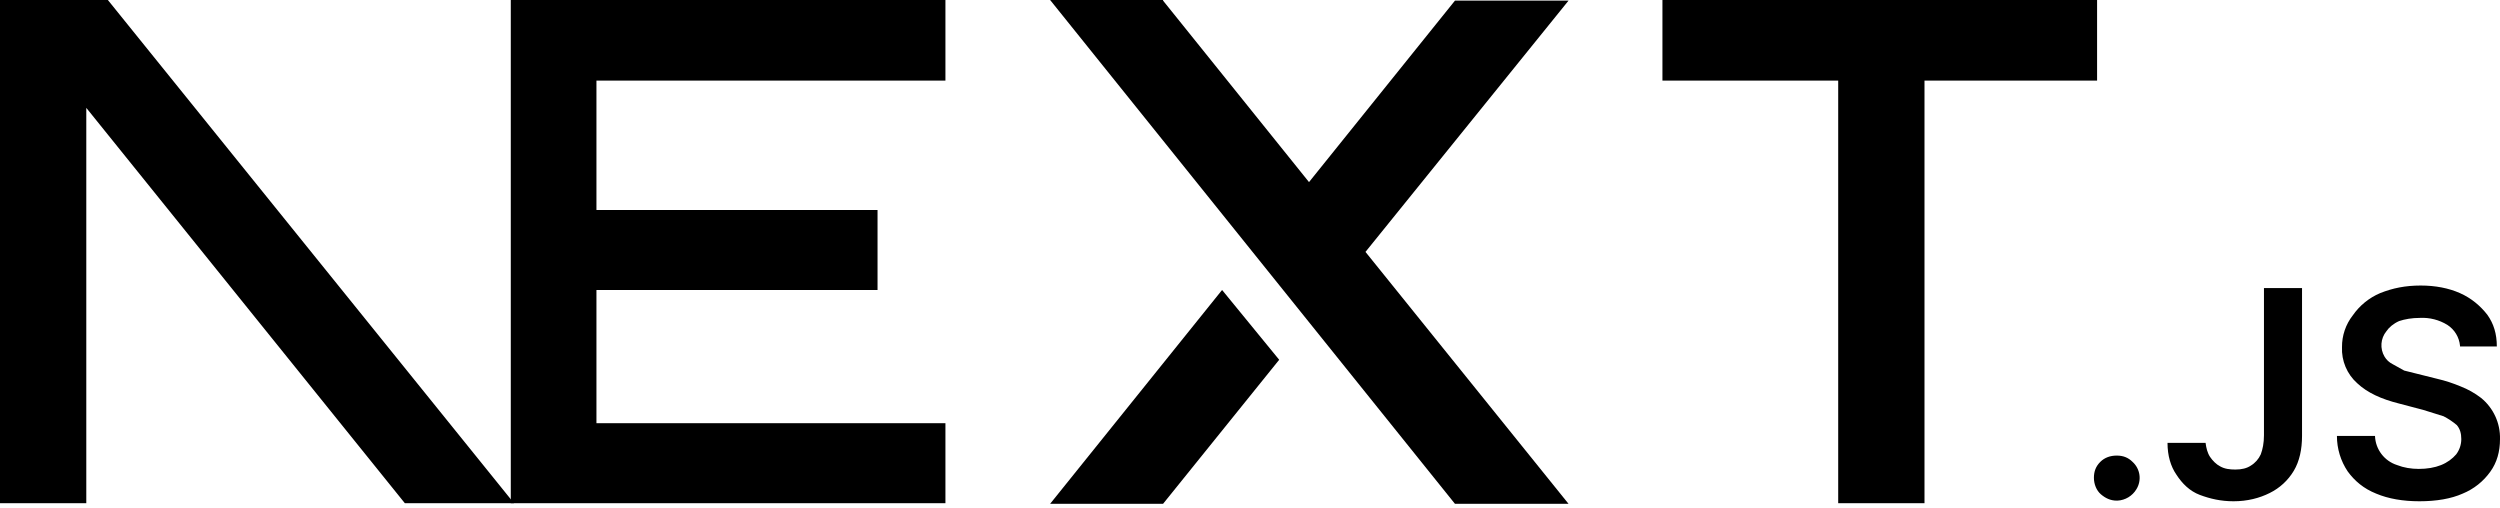
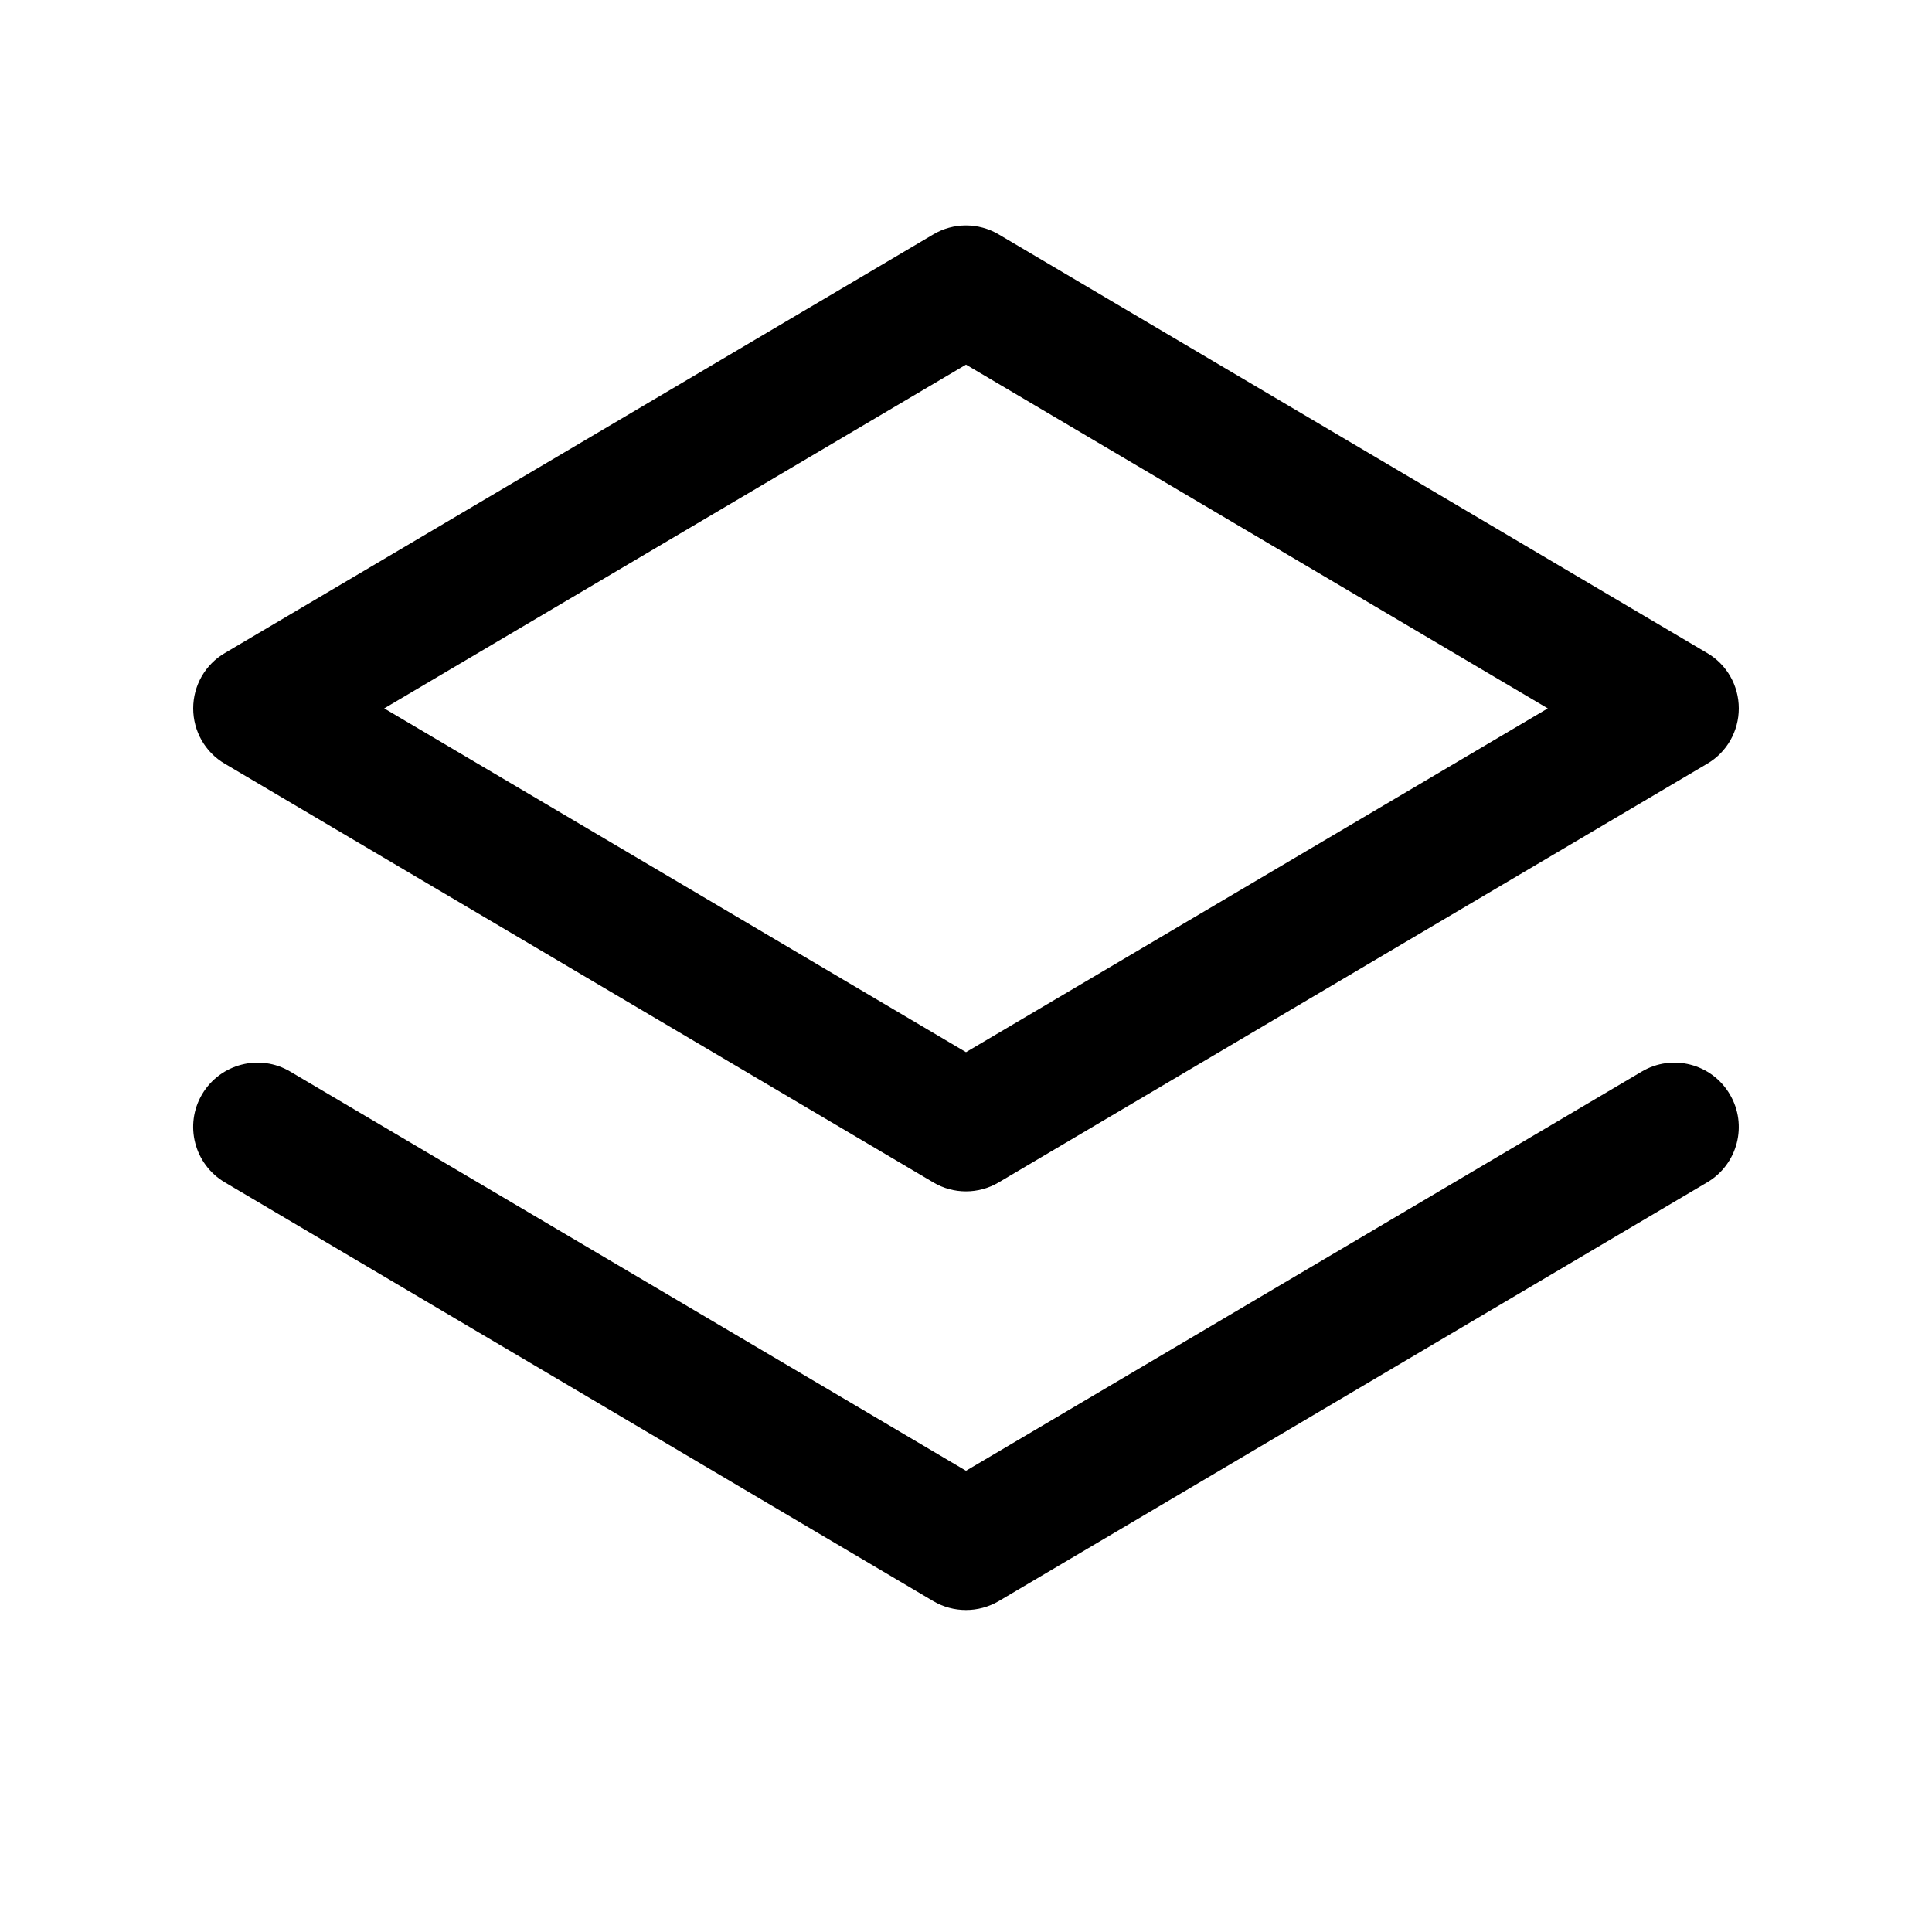
- <svg xmlns="http://www.w3.org/2000/svg" fill="none" viewBox="0 0 394 80">
-   <path fill="#000" d="M262 0h68.5v12.7h-27.2v66.6h-13.6V12.7H262V0ZM149 0v12.7H94v20.4h44.3v12.6H94v21h55v12.6H80.5V0h68.7zm34.3 0h-17.8l63.8 79.4h17.9l-32-39.7 32-39.6h-17.9l-23 28.6-23-28.6zm18.3 56.7-9-11-27.1 33.7h17.8l18.3-22.7z" />
-   <path fill="#000" d="M81 79.3 17 0H0v79.3h13.6V17l50.2 62.3H81Zm252.6-.4c-1 0-1.8-.4-2.5-1s-1.1-1.6-1.1-2.6.3-1.8 1-2.5 1.6-1 2.6-1 1.8.3 2.5 1a3.4 3.4 0 0 1 .6 4.3 3.7 3.7 0 0 1-3 1.8zm23.2-33.5h6v23.3c0 2.1-.4 4-1.3 5.5a9.1 9.1 0 0 1-3.8 3.5c-1.6.8-3.5 1.3-5.7 1.3-2 0-3.7-.4-5.3-1s-2.8-1.8-3.7-3.2c-.9-1.3-1.4-3-1.4-5h6c.1.8.3 1.6.7 2.2s1 1.2 1.6 1.5c.7.4 1.5.5 2.4.5 1 0 1.8-.2 2.4-.6a4 4 0 0 0 1.6-1.8c.3-.8.5-1.8.5-3V45.5zm30.9 9.1a4.4 4.4 0 0 0-2-3.3 7.5 7.5 0 0 0-4.3-1.1c-1.3 0-2.4.2-3.3.5-.9.4-1.6 1-2 1.6a3.5 3.5 0 0 0-.3 4c.3.5.7.9 1.3 1.2l1.8 1 2 .5 3.2.8c1.3.3 2.5.7 3.7 1.2a13 13 0 0 1 3.2 1.8 8.1 8.1 0 0 1 3 6.5c0 2-.5 3.7-1.5 5.1a10 10 0 0 1-4.4 3.5c-1.8.8-4.1 1.2-6.8 1.2-2.6 0-4.9-.4-6.8-1.2-2-.8-3.4-2-4.5-3.5a10 10 0 0 1-1.7-5.6h6a5 5 0 0 0 3.5 4.6c1 .4 2.2.6 3.4.6 1.3 0 2.5-.2 3.5-.6 1-.4 1.8-1 2.4-1.7a4 4 0 0 0 .8-2.4c0-.9-.2-1.6-.7-2.2a11 11 0 0 0-2.1-1.4l-3.2-1-3.8-1c-2.8-.7-5-1.7-6.6-3.2a7.2 7.2 0 0 1-2.4-5.7 8 8 0 0 1 1.7-5 10 10 0 0 1 4.3-3.5c2-.8 4-1.2 6.4-1.2 2.3 0 4.4.4 6.2 1.2 1.8.8 3.2 2 4.3 3.4 1 1.4 1.5 3 1.5 5h-5.8z" />
+ <svg xmlns="http://www.w3.org/2000/svg" width="15" height="15" viewBox="0 0 15 15">
+   <path d="M7.754 1.82C7.597 1.727 7.402 1.727 7.246 1.82L1.746 5.07C1.593 5.159 1.5 5.323 1.5 5.5C1.5 5.677 1.593 5.841 1.746 5.93L7.246 9.18C7.402 9.273 7.597 9.273 7.754 9.18L13.254 5.93C13.407 5.841 13.5 5.677 13.5 5.5C13.5 5.323 13.407 5.159 13.254 5.07L7.754 1.82ZM7.5 8.169L2.983 5.5L7.5 2.831L12.017 5.5L7.5 8.169ZM2.254 8.32C2.017 8.179 1.71 8.258 1.569 8.496C1.429 8.733 1.508 9.04 1.746 9.18L7.246 12.431C7.402 12.523 7.597 12.523 7.754 12.431L13.254 9.18C13.492 9.04 13.571 8.733 13.43 8.496C13.29 8.258 12.983 8.179 12.746 8.32L7.5 11.419L2.254 8.32Z" fill="black" fill-rule="evenodd" clip-rule="evenodd" />
</svg>
